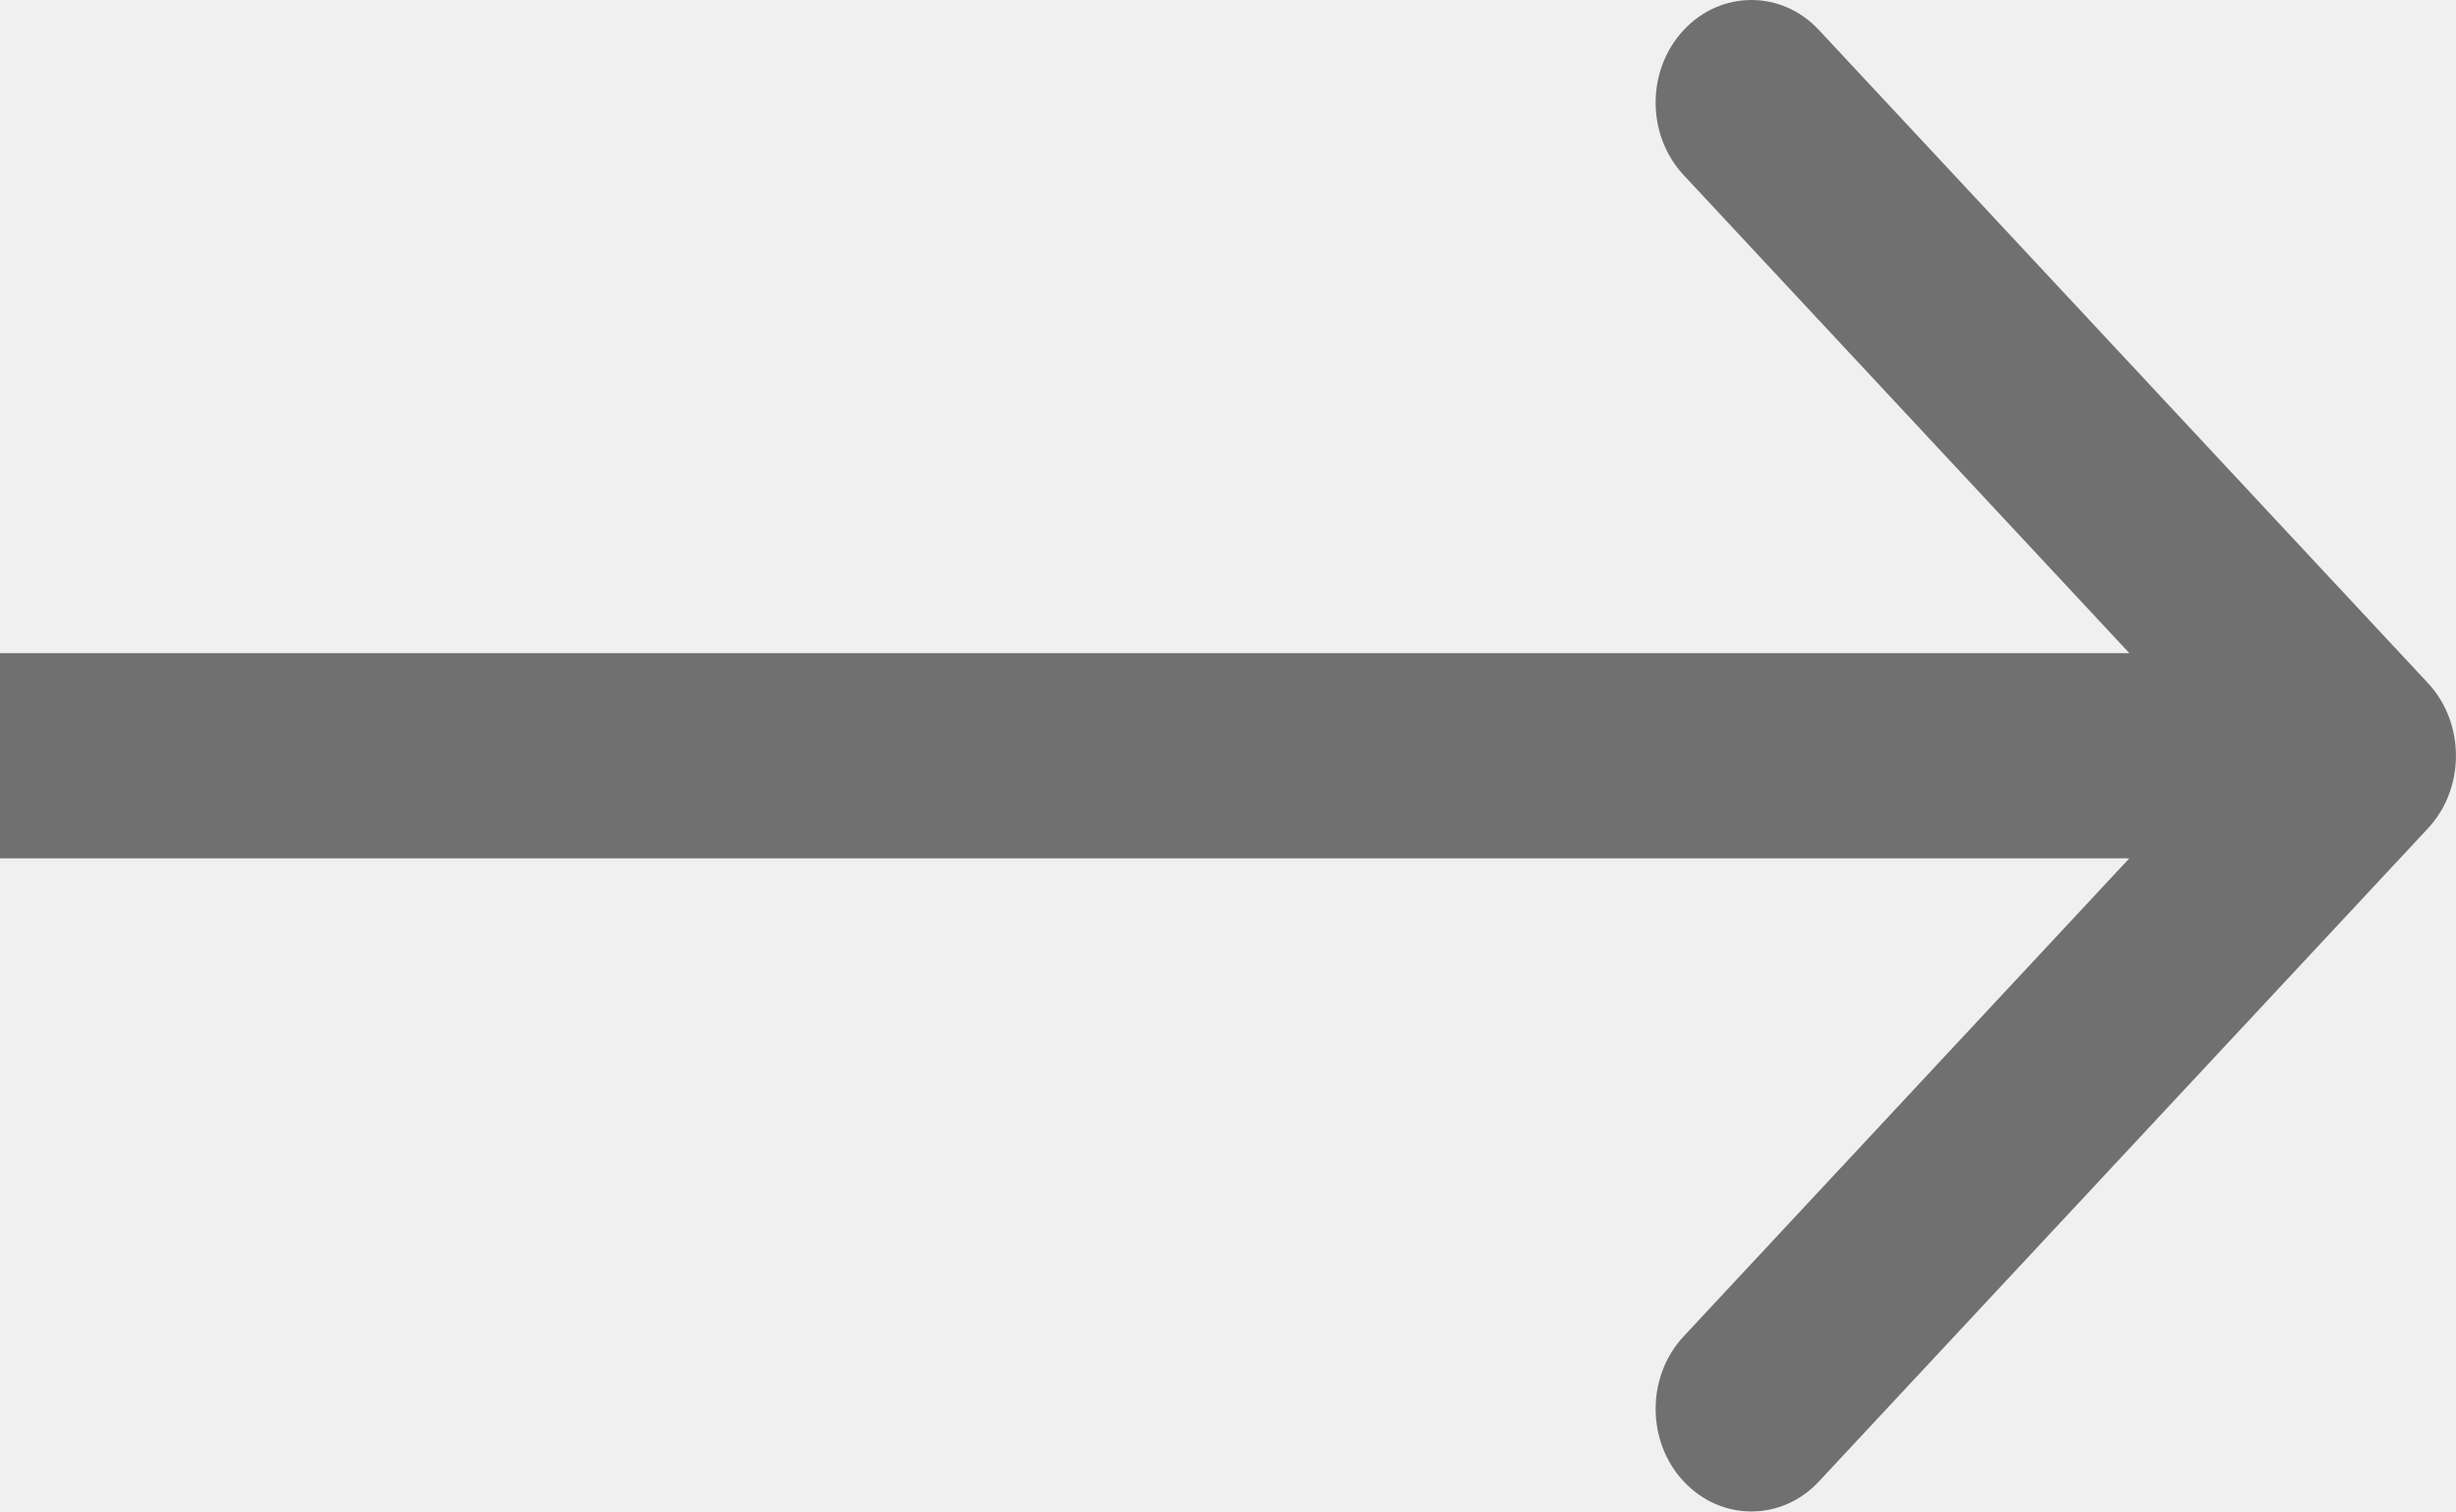
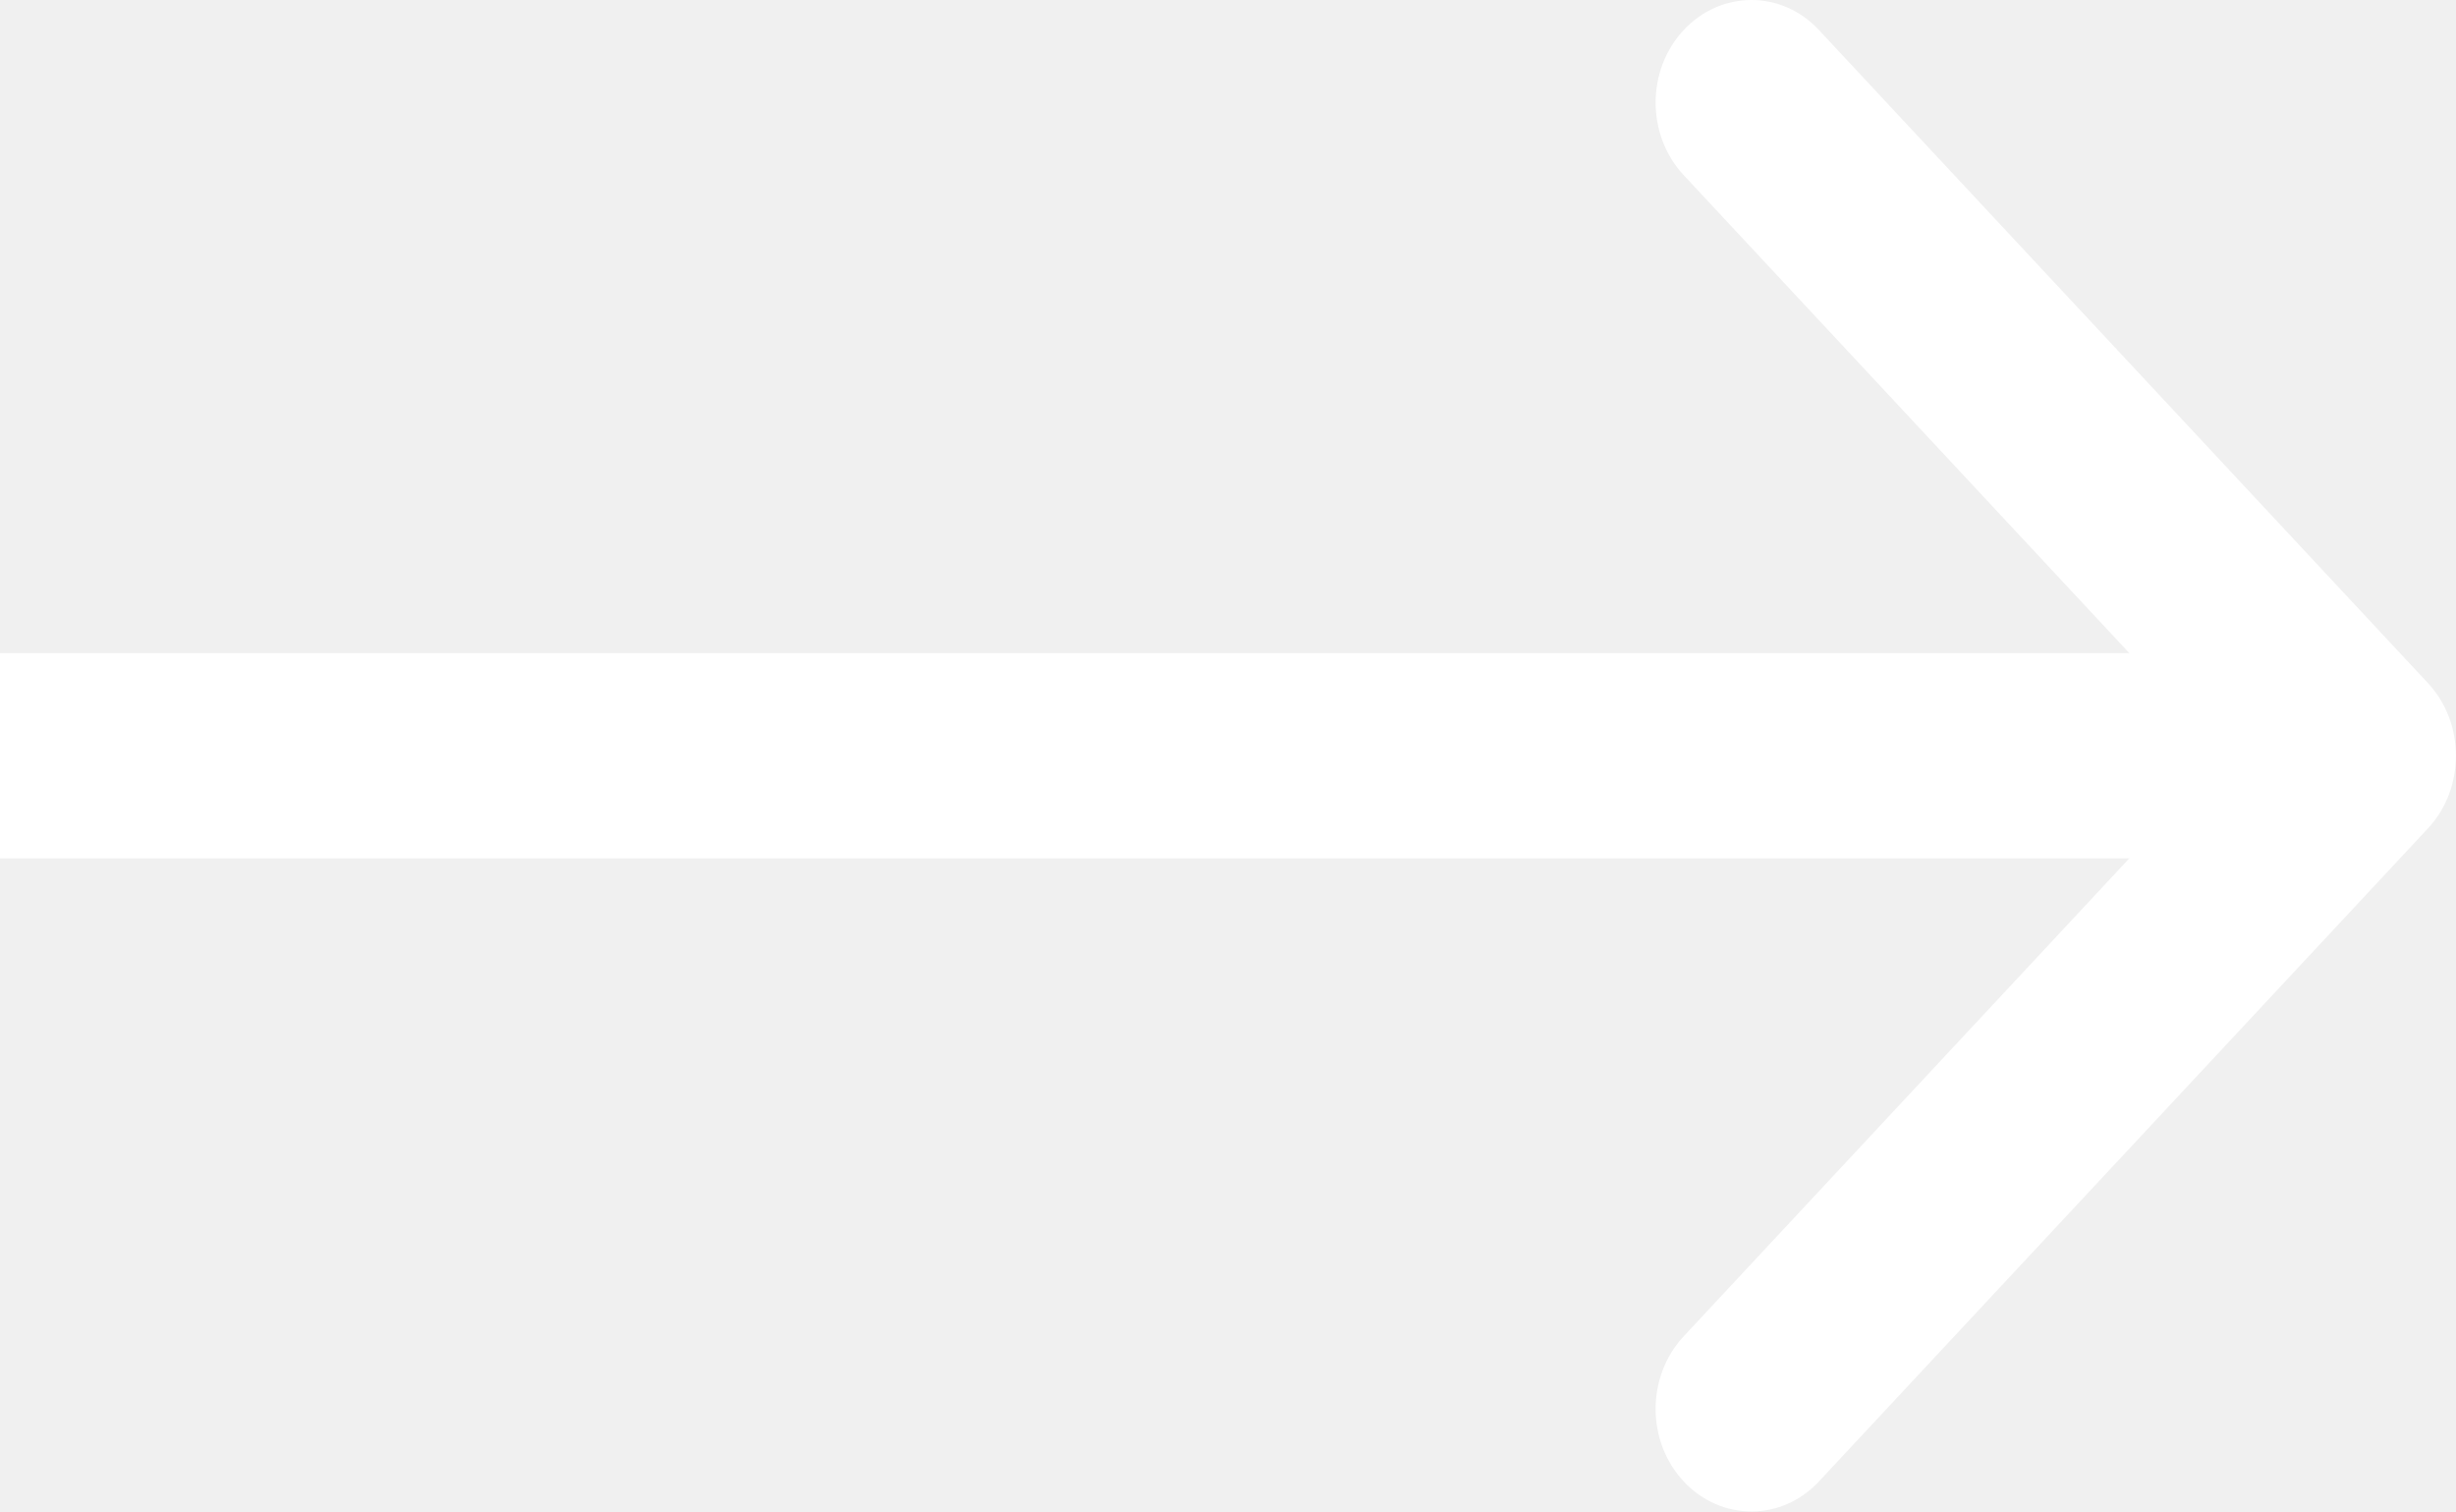
<svg xmlns="http://www.w3.org/2000/svg" width="13" height="8" viewBox="0 0 13 8" fill="none">
-   <path fill-rule="evenodd" clip-rule="evenodd" d="M9.628 0.159L12.852 3.616C13.049 3.828 13.049 4.172 12.852 4.384L9.628 7.841C9.431 8.053 9.11 8.053 8.912 7.841C8.714 7.629 8.714 7.285 8.912 7.073L11.271 4.543L3.97178e-07 4.543L3.02204e-07 3.457L11.271 3.457L8.912 0.927C8.714 0.715 8.714 0.371 8.912 0.159C9.11 -0.053 9.431 -0.053 9.628 0.159Z" fill="#707070" />
+   <path fill-rule="evenodd" clip-rule="evenodd" d="M9.628 0.159L12.852 3.616C13.049 3.828 13.049 4.172 12.852 4.384L9.628 7.841C9.431 8.053 9.11 8.053 8.912 7.841C8.714 7.629 8.714 7.285 8.912 7.073L11.271 4.543L3.97178e-07 4.543L3.02204e-07 3.457L11.271 3.457L8.912 0.927C8.714 0.715 8.714 0.371 8.912 0.159C9.11 -0.053 9.431 -0.053 9.628 0.159Z" fill="#fff" />
</svg>
